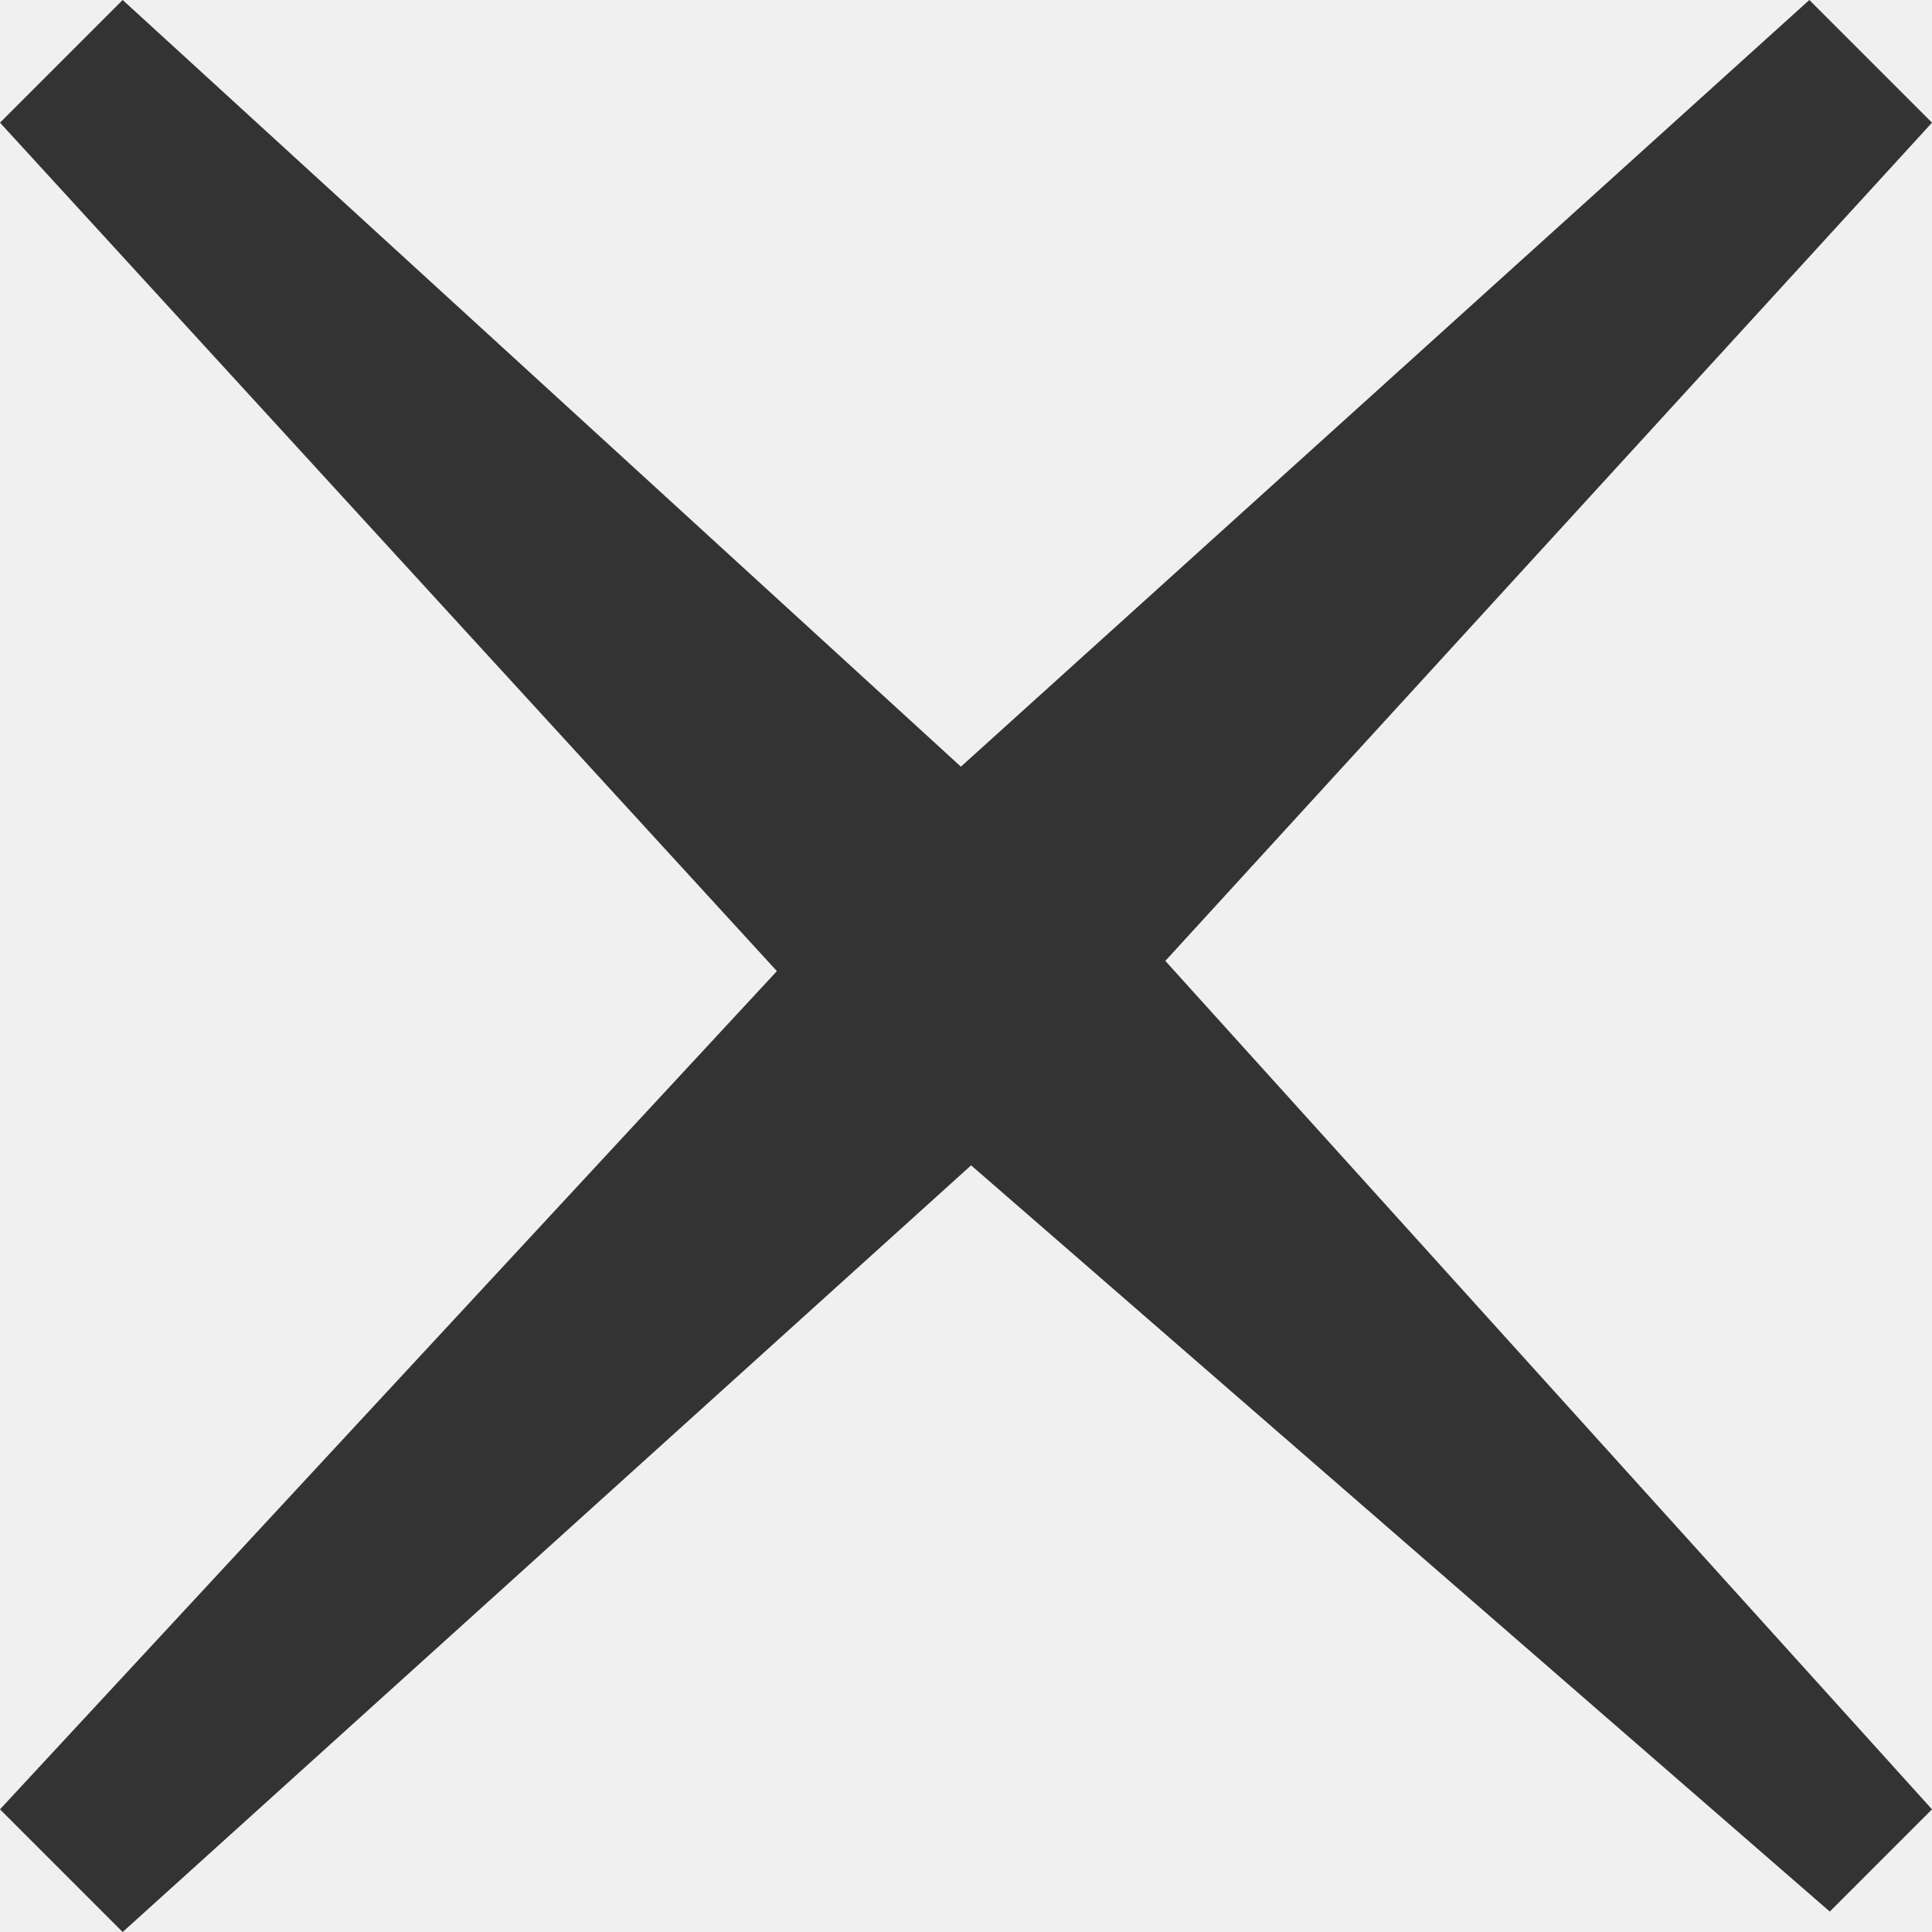
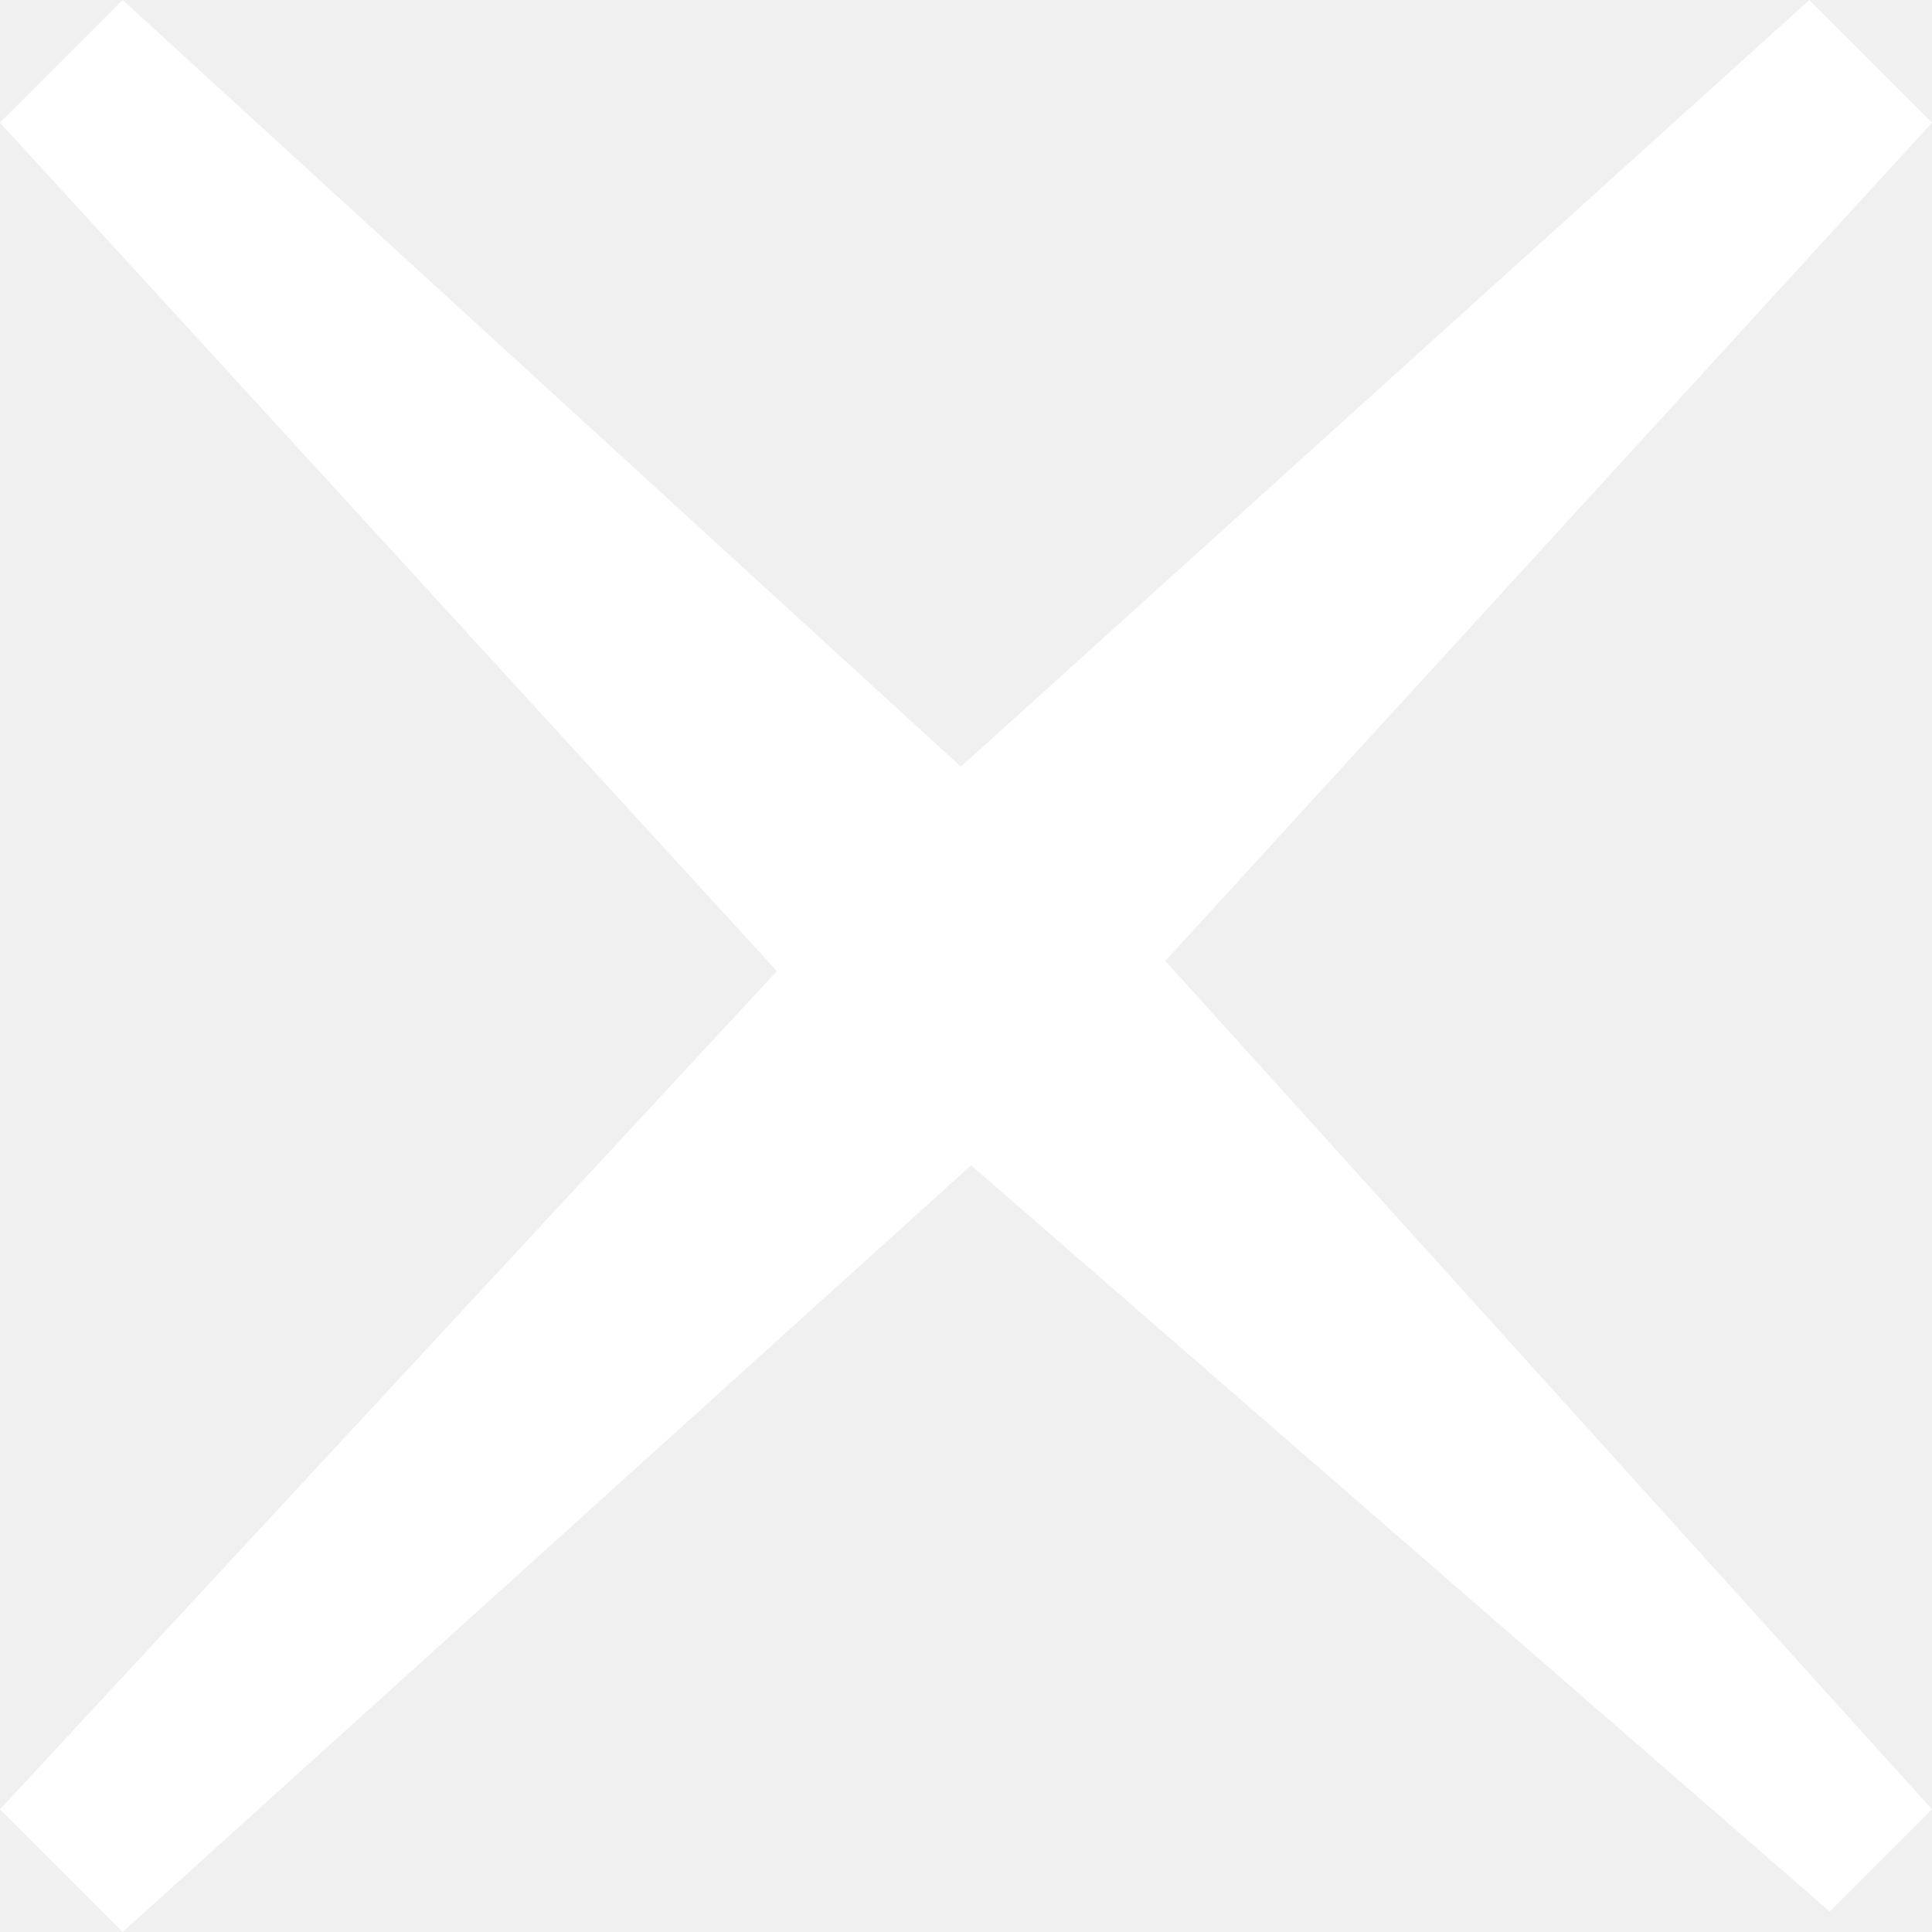
<svg xmlns="http://www.w3.org/2000/svg" version="1.1" id="NoCircle" x="0px" y="0px" viewBox="0 0 18.9 18.9" style="enable-background:new 0 0 18.9 18.9;" xml:space="preserve">
  <style type="text/css">
- 	.st0{fill:#333333;}
+ 	.st0{fill:#fff;}
</style>
  <path class="st0" d="M18.9,17.7l-1,1l-8.4-7.3l-8.3,7.5L0,17.7l7.6-8.2L0,1.2L1.2,0l8.2,7.5L17.7,0l1.2,1.2l-7.5,8.2L18.9,17.7z" />
</svg>
